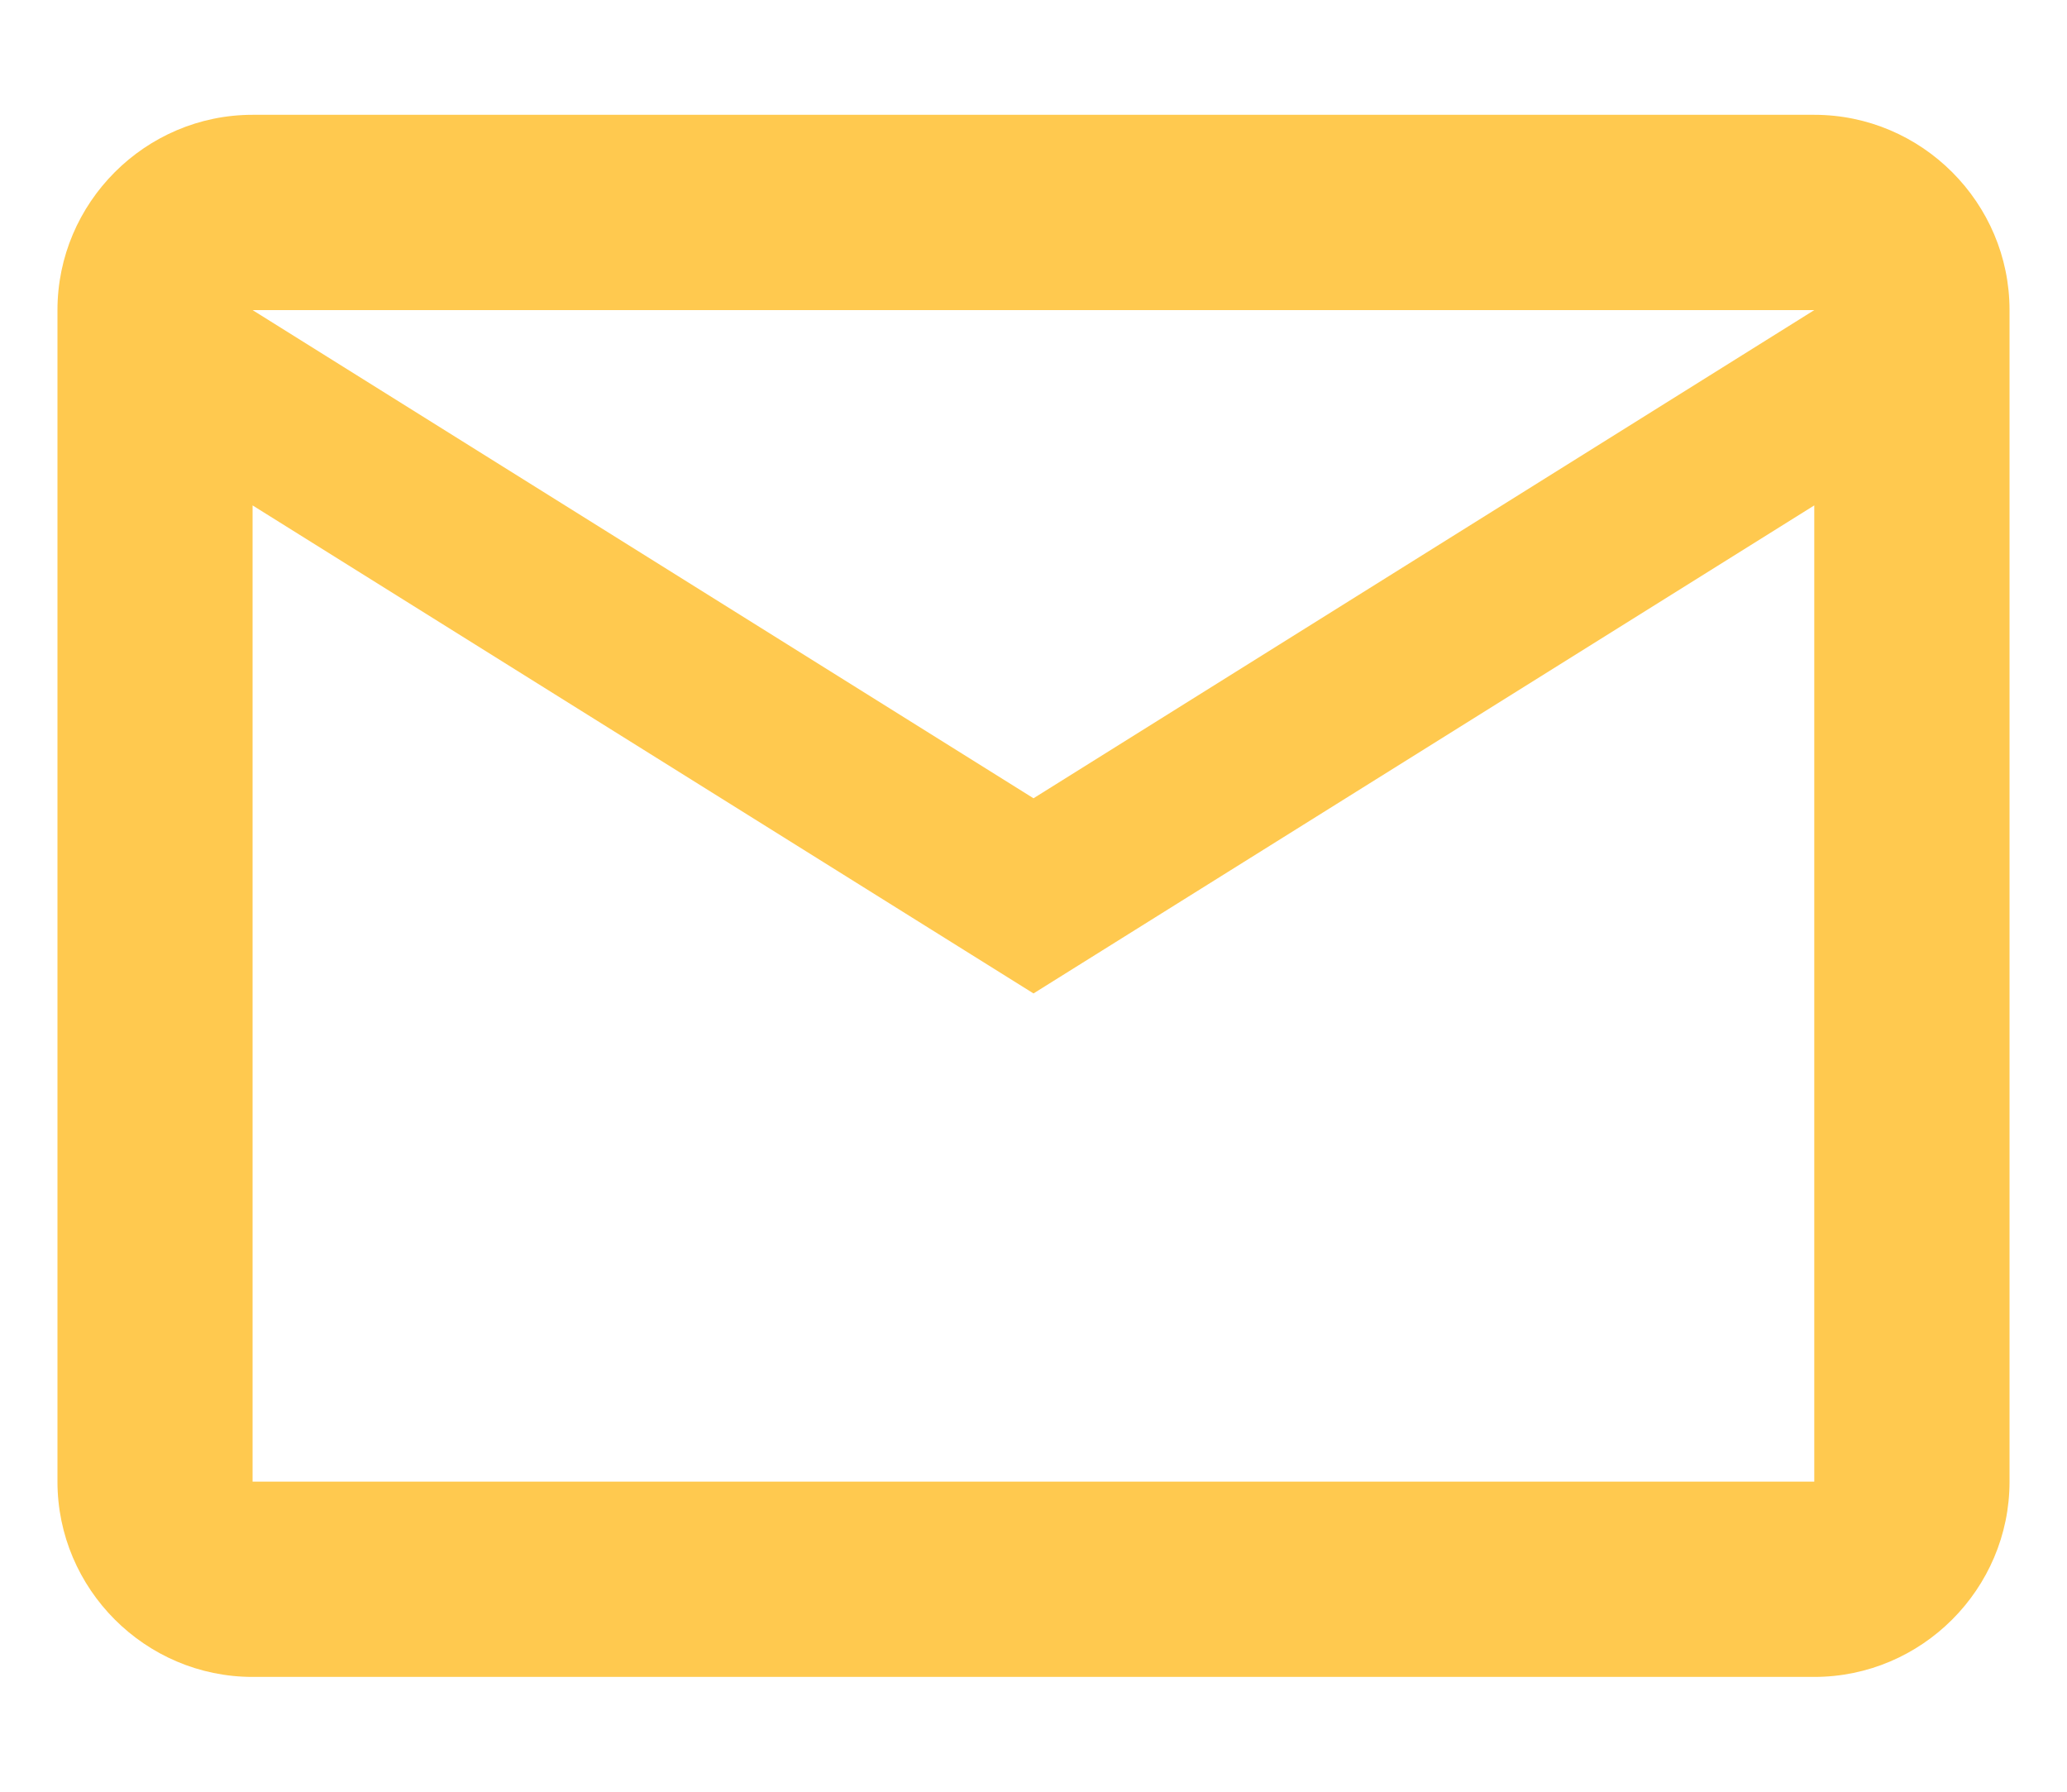
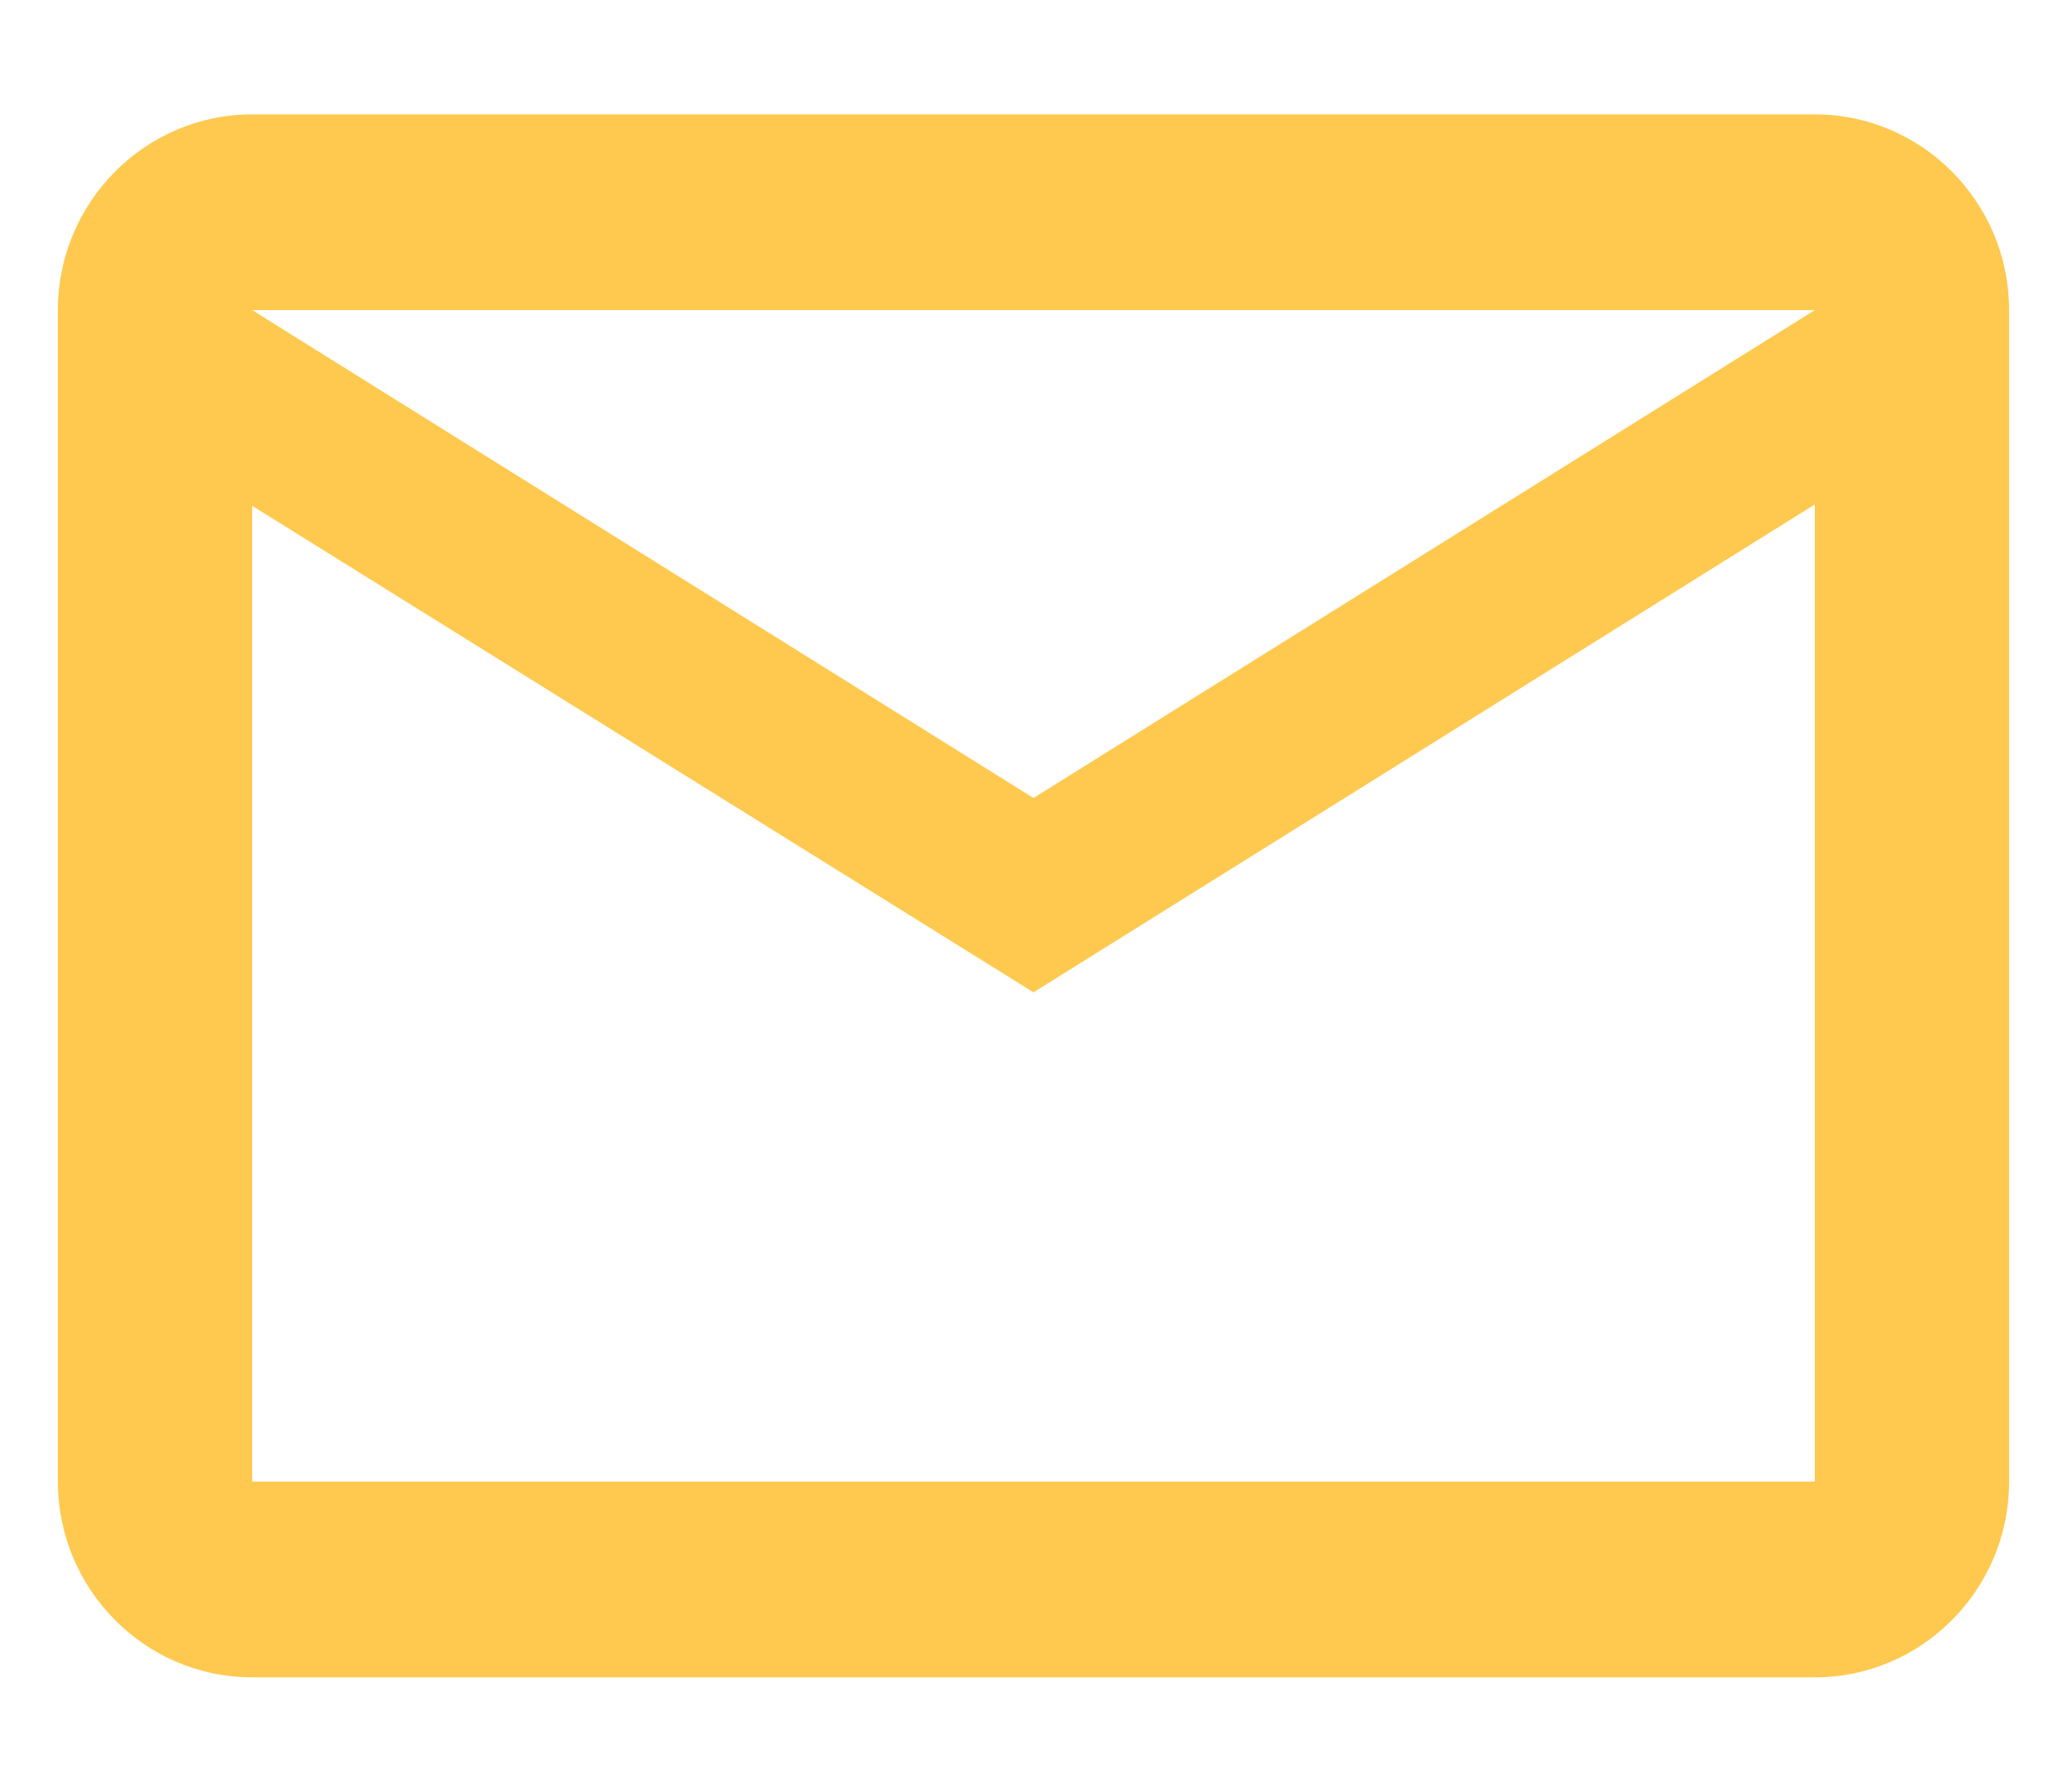
- <svg xmlns="http://www.w3.org/2000/svg" width="15" height="13" viewBox="0 0 15 13" fill="none">
-   <path fill-rule="evenodd" clip-rule="evenodd" d="M14.583 2.25C14.583 1.471 13.946 0.833 13.166 0.833H1.833C1.054 0.833 0.417 1.471 0.417 2.25V10.75C0.417 11.529 1.054 12.167 1.833 12.167H13.166C13.946 12.167 14.583 11.529 14.583 10.75V2.25ZM13.166 2.25L7.5 5.792L1.833 2.25H13.166ZM13.166 10.75H1.833V3.667L7.5 7.208L13.166 3.667V10.75Z" fill="#FFC94F" />
+ <svg xmlns="http://www.w3.org/2000/svg" width="15" height="13" fill="none">
+   <path fill-rule="evenodd" clip-rule="evenodd" d="M14.58 2.25c0-.78-.63-1.42-1.41-1.42H1.83C1.05.83.42 1.47.42 2.25v8.5c0 .78.63 1.42 1.41 1.42h11.34c.78 0 1.41-.64 1.41-1.42v-8.5Zm-1.41 0L7.5 5.79 1.83 2.25h11.34Zm0 8.5H1.83V3.67L7.5 7.2l5.67-3.54v7.08Z" fill="#FFC94F" />
</svg>
